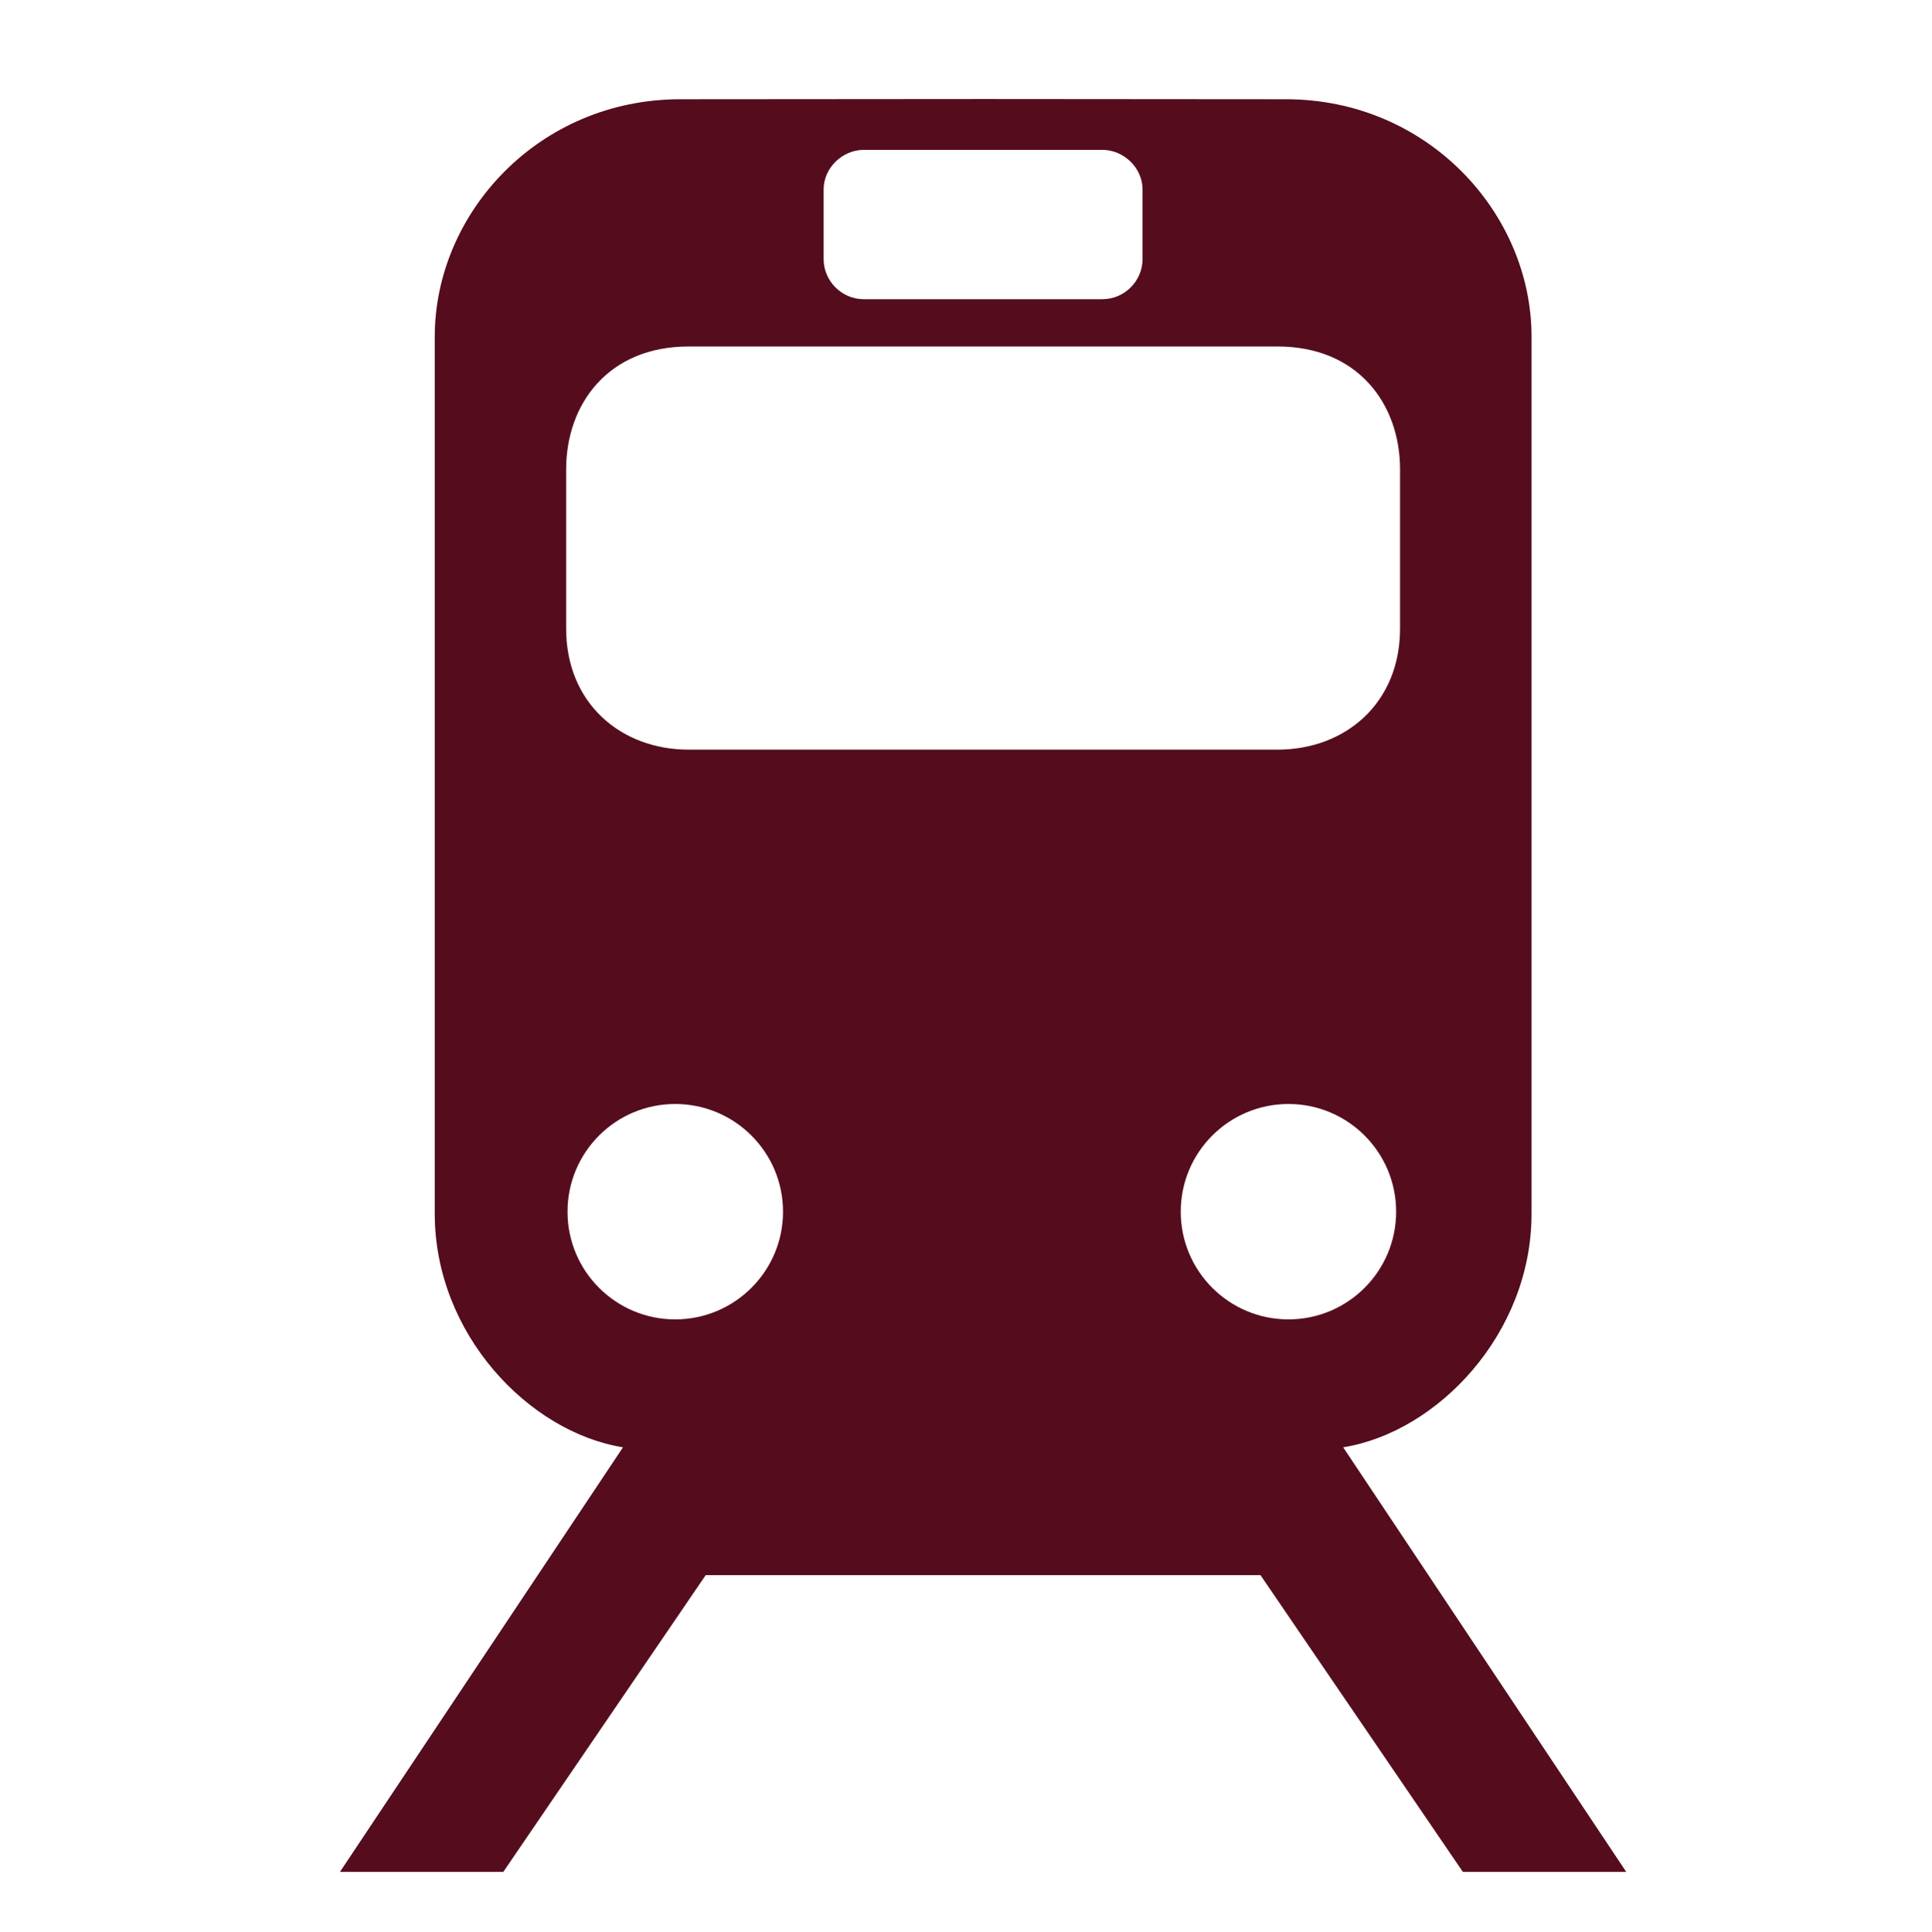
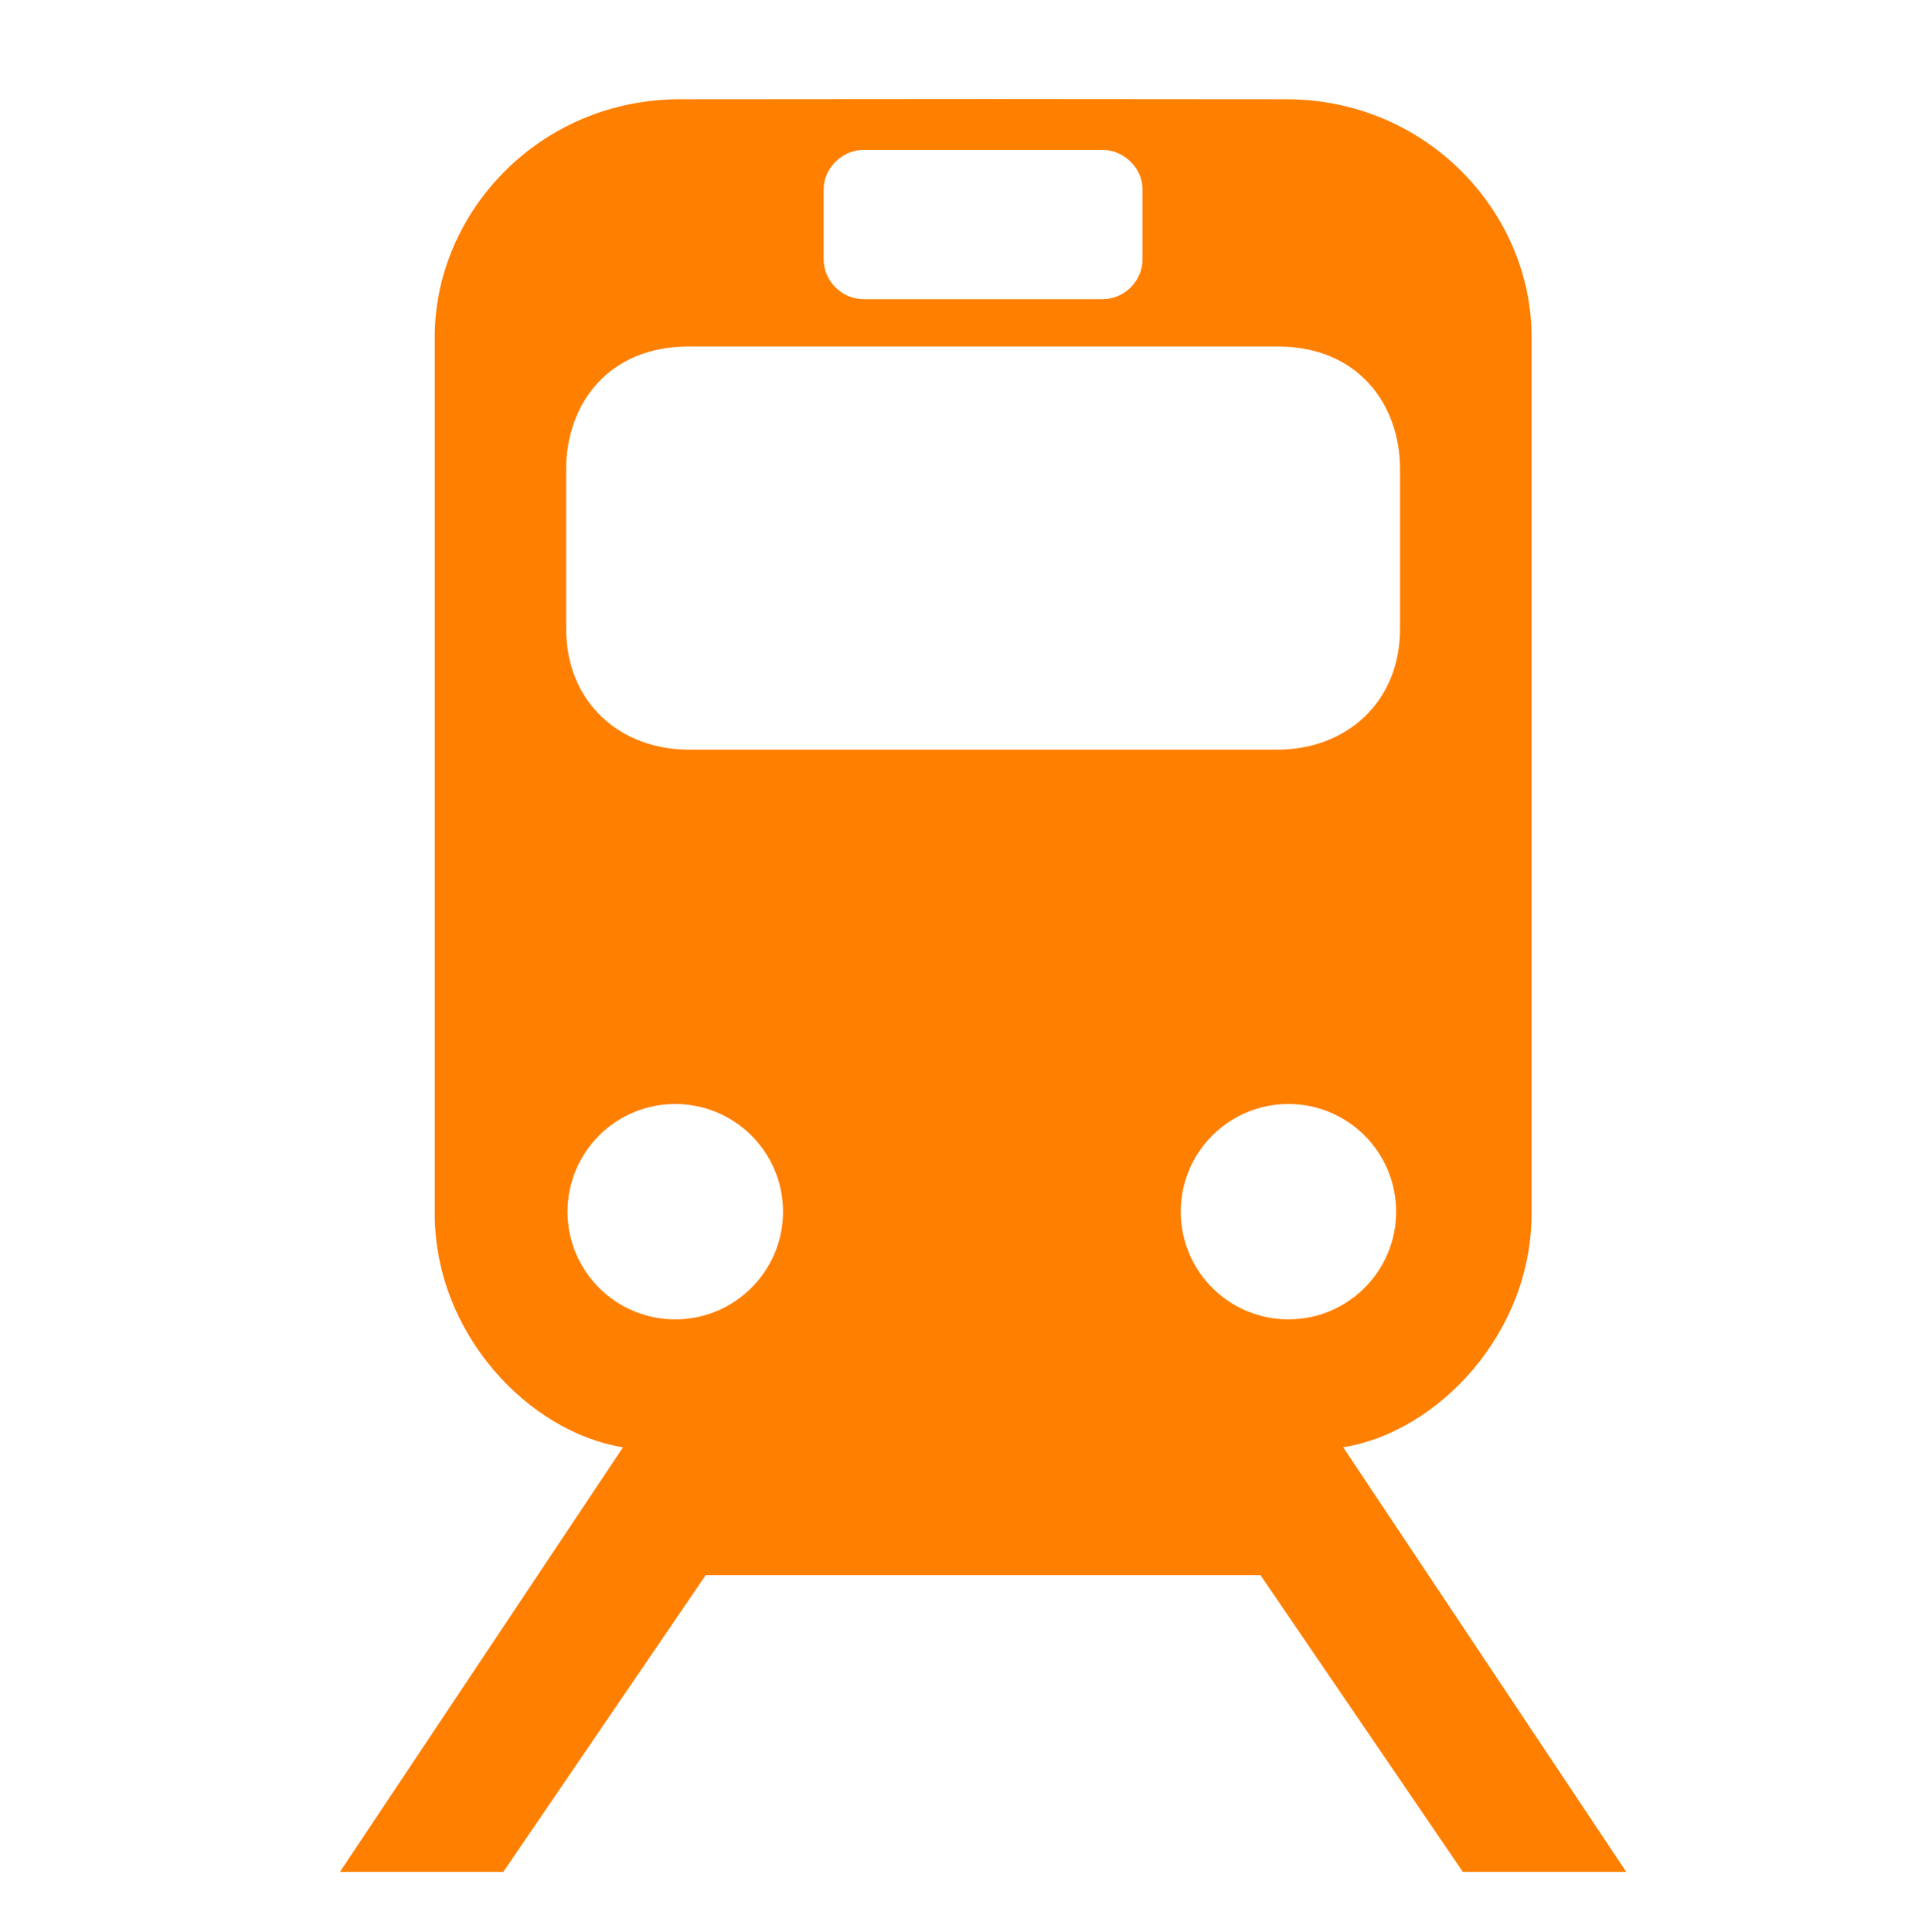
<svg xmlns="http://www.w3.org/2000/svg" enable-background="new 0 0 580 580" height="580" viewBox="0 0 580 580" width="580">
-   <path d="m403.404 434.67c28.344-4.567 56.564-34.117 56.564-70.145v-263.405c0-37.188-31.305-71.319-73.807-71.319l-90.566-.069-91.257.069c-42.503 0-73.773 34.132-73.773 71.319v263.405c0 36.027 28.187 65.577 56.53 70.145l-85.002 127.505h49.066l60.781-89.115h83.241.068.069 83.24l60.781 89.115h49.066zm-156.046-377.779c0-6.466 5.627-11.887 12.094-11.887h35.729.068.069 35.729c6.467 0 12.094 5.42 12.094 11.887v20.94c0 6.466-5.319 12.024-12.094 12.024h-35.729-.069-.068-35.729c-6.774 0-12.094-5.558-12.094-12.024zm-44.574 339.355c-17.866 0-32.343-14.478-32.343-32.342 0-17.867 14.477-32.344 32.343-32.344 17.866 0 32.377 14.477 32.377 32.344 0 17.865-14.512 32.342-32.377 32.342zm92.466-171.111h-.068-88.39c-20.324 0-36.953-13.979-36.766-36.766v-47.408c0-19.707 12.747-36.903 36.766-36.903h88.39.138 88.389c24.019 0 36.766 17.196 36.766 36.903v47.408c.188 22.787-16.442 36.766-36.766 36.766h-88.389zm59.364 138.769c0-17.867 14.477-32.344 32.342-32.344 17.866 0 32.343 14.477 32.343 32.344 0 17.864-14.477 32.342-32.343 32.342-17.865 0-32.342-14.477-32.342-32.342z" fill="rgba(85,13,30,1.0)" fill-opacity="1" stroke="rgba(35,35,35,1.0)" stroke-opacity="1" stroke-width="0.0" />
+   <path d="m403.404 434.67c28.344-4.567 56.564-34.117 56.564-70.145v-263.405c0-37.188-31.305-71.319-73.807-71.319l-90.566-.069-91.257.069c-42.503 0-73.773 34.132-73.773 71.319v263.405c0 36.027 28.187 65.577 56.53 70.145l-85.002 127.505h49.066l60.781-89.115h83.241.068.069 83.24l60.781 89.115h49.066zm-156.046-377.779c0-6.466 5.627-11.887 12.094-11.887h35.729.068.069 35.729c6.467 0 12.094 5.42 12.094 11.887v20.94c0 6.466-5.319 12.024-12.094 12.024h-35.729-.069-.068-35.729c-6.774 0-12.094-5.558-12.094-12.024zm-44.574 339.355c-17.866 0-32.343-14.478-32.343-32.342 0-17.867 14.477-32.344 32.343-32.344 17.866 0 32.377 14.477 32.377 32.344 0 17.865-14.512 32.342-32.377 32.342zm92.466-171.111h-.068-88.39c-20.324 0-36.953-13.979-36.766-36.766v-47.408c0-19.707 12.747-36.903 36.766-36.903h88.39.138 88.389c24.019 0 36.766 17.196 36.766 36.903v47.408c.188 22.787-16.442 36.766-36.766 36.766h-88.389zm59.364 138.769c0-17.867 14.477-32.344 32.342-32.344 17.866 0 32.343 14.477 32.343 32.344 0 17.864-14.477 32.342-32.343 32.342-17.865 0-32.342-14.477-32.342-32.342z" fill="rgba(255,127,0,1.0)" fill-opacity="1" stroke="rgba(35,35,35,1.0)" stroke-opacity="1" stroke-width="0.0" />
</svg>
